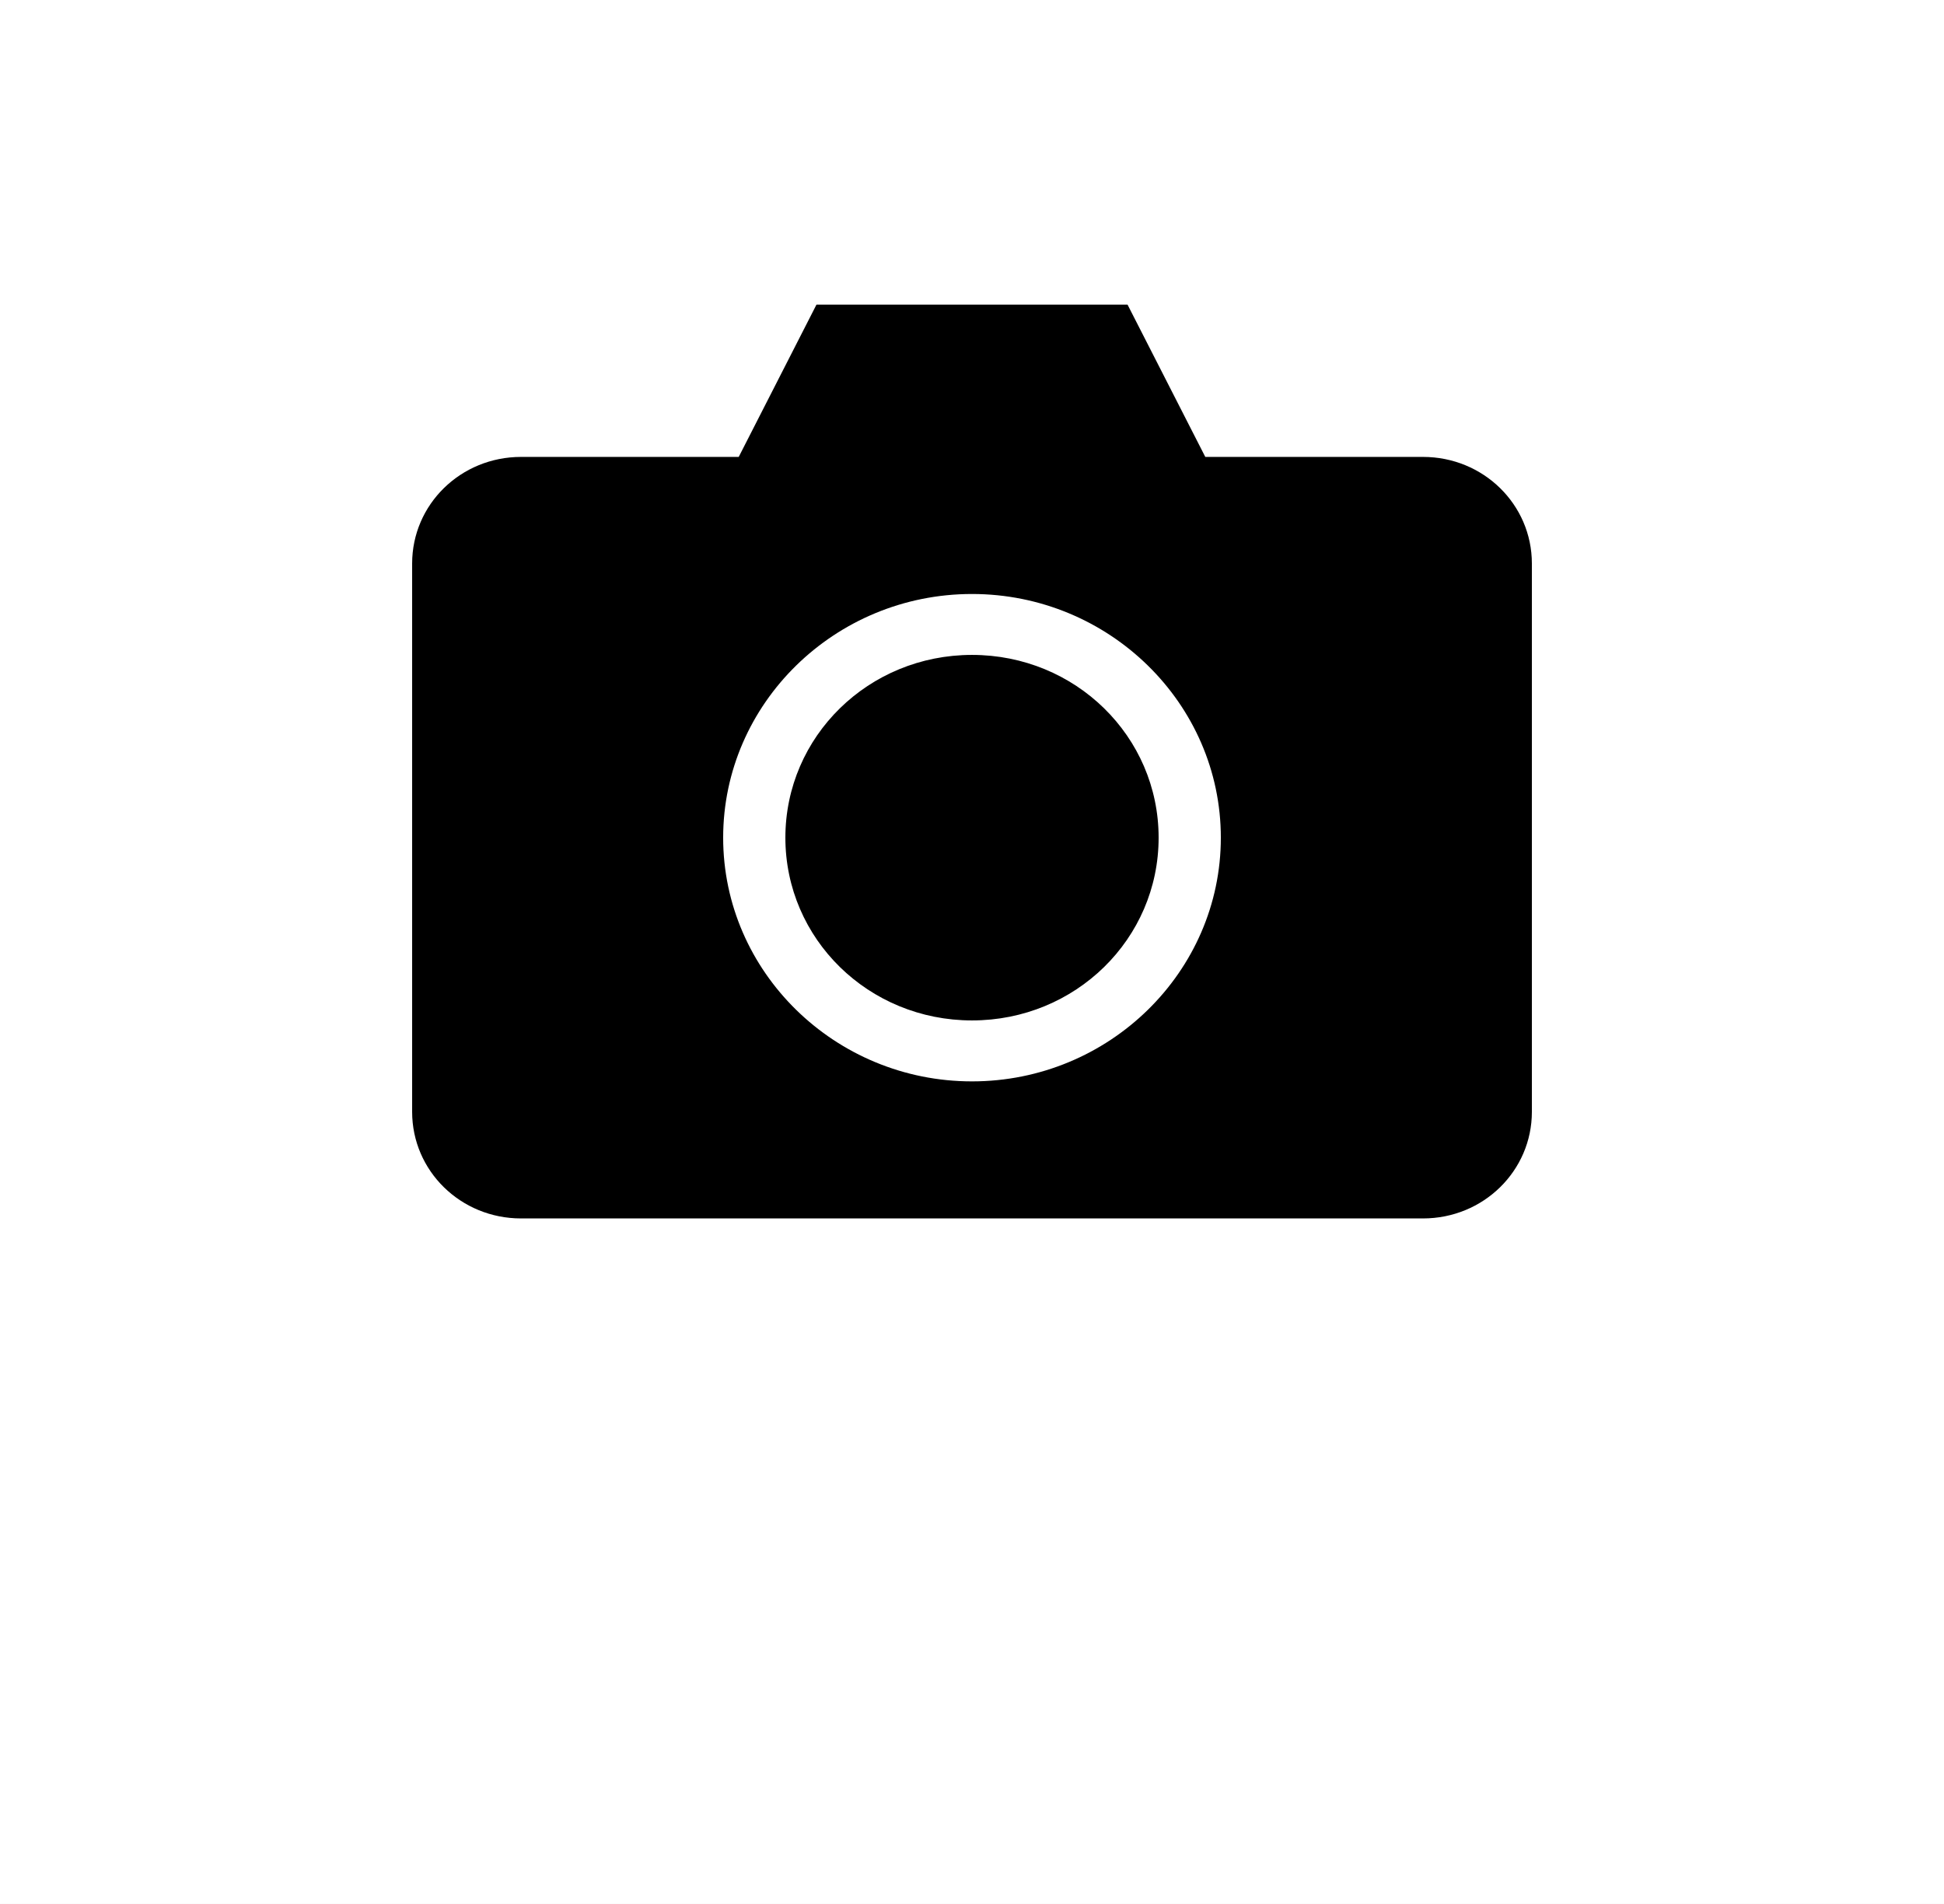
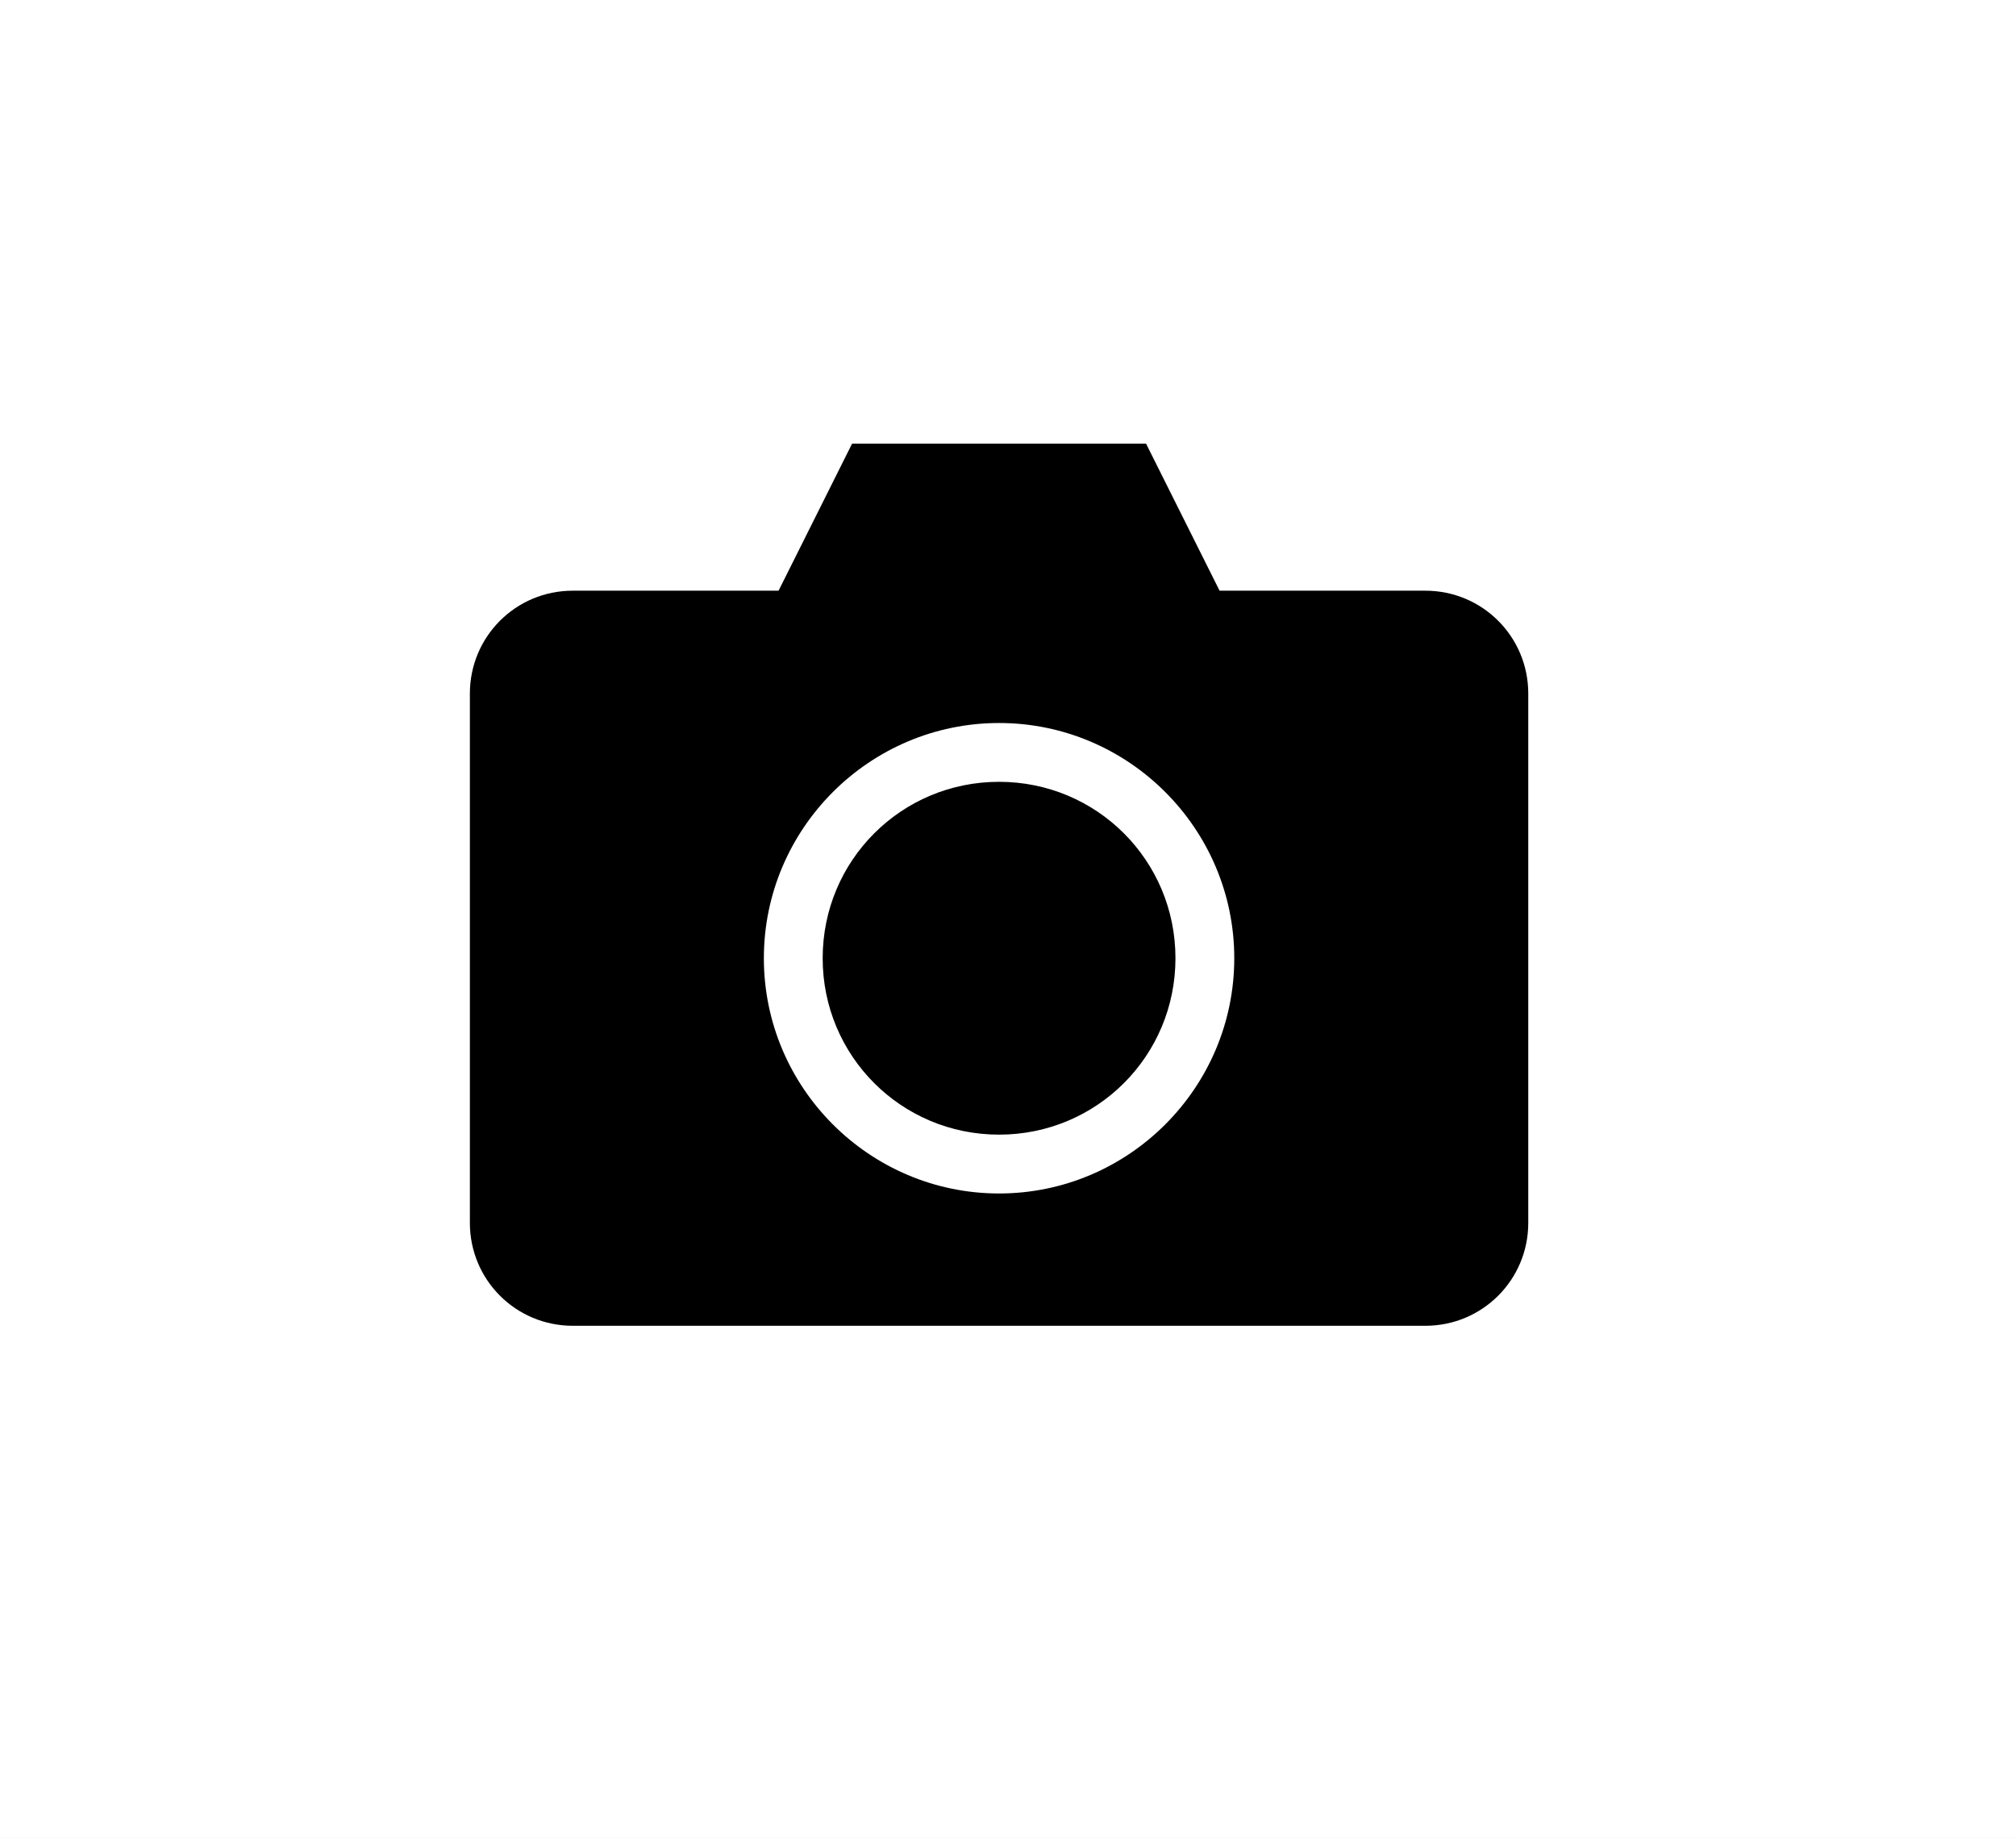
- <svg xmlns="http://www.w3.org/2000/svg" width="670" height="656" viewBox="0 0 670 656" fill="none">
-   <rect width="670" height="656" fill="white" />
-   <path d="M281.4 104.96L254.6 157.44H179.562C158.774 157.44 142.043 173.825 142.043 194.175V383.103C142.043 403.457 158.778 419.838 179.562 419.838H490.442C511.23 419.838 527.961 403.453 527.961 383.103V194.175C527.961 173.821 511.226 157.44 490.442 157.44H415.404L388.604 104.96H281.4ZM335 204.672C382.237 204.672 420.762 242.392 420.762 288.642C420.762 334.892 382.241 372.612 335 372.612C287.763 372.612 249.238 334.892 249.238 288.642C249.238 242.392 287.763 204.672 335 204.672V204.672ZM335 225.662C299.35 225.662 270.681 253.732 270.681 288.637C270.681 323.542 299.35 351.612 335 351.612C370.65 351.612 399.319 323.542 399.319 288.637C399.319 253.732 370.65 225.662 335 225.662Z" fill="black" />
+ <svg xmlns="http://www.w3.org/2000/svg" width="768" height="700" viewBox="0 0 768 700" fill="none">
+   <rect width="768" height="700" fill="white" />
+   <path d="M324.597 169L296.597 225H218.199C196.48 225 179 242.484 179 264.199V465.799C179 487.518 196.484 504.998 218.199 504.998H542.999C564.718 504.998 582.198 487.514 582.198 465.799V264.199C582.198 242.48 564.714 225 542.999 225H464.601L436.601 169H324.597ZM380.597 275.4C429.949 275.4 470.199 315.65 470.199 365.002C470.199 414.354 429.953 454.604 380.597 454.604C331.245 454.604 290.995 414.354 290.995 365.002C290.995 315.65 331.245 275.4 380.597 275.4V275.4ZM380.597 297.798C343.351 297.798 313.398 327.751 313.398 364.997C313.398 402.243 343.351 432.196 380.597 432.196C417.843 432.196 447.796 402.243 447.796 364.997C447.796 327.751 417.843 297.798 380.597 297.798Z" fill="black" />
</svg>
